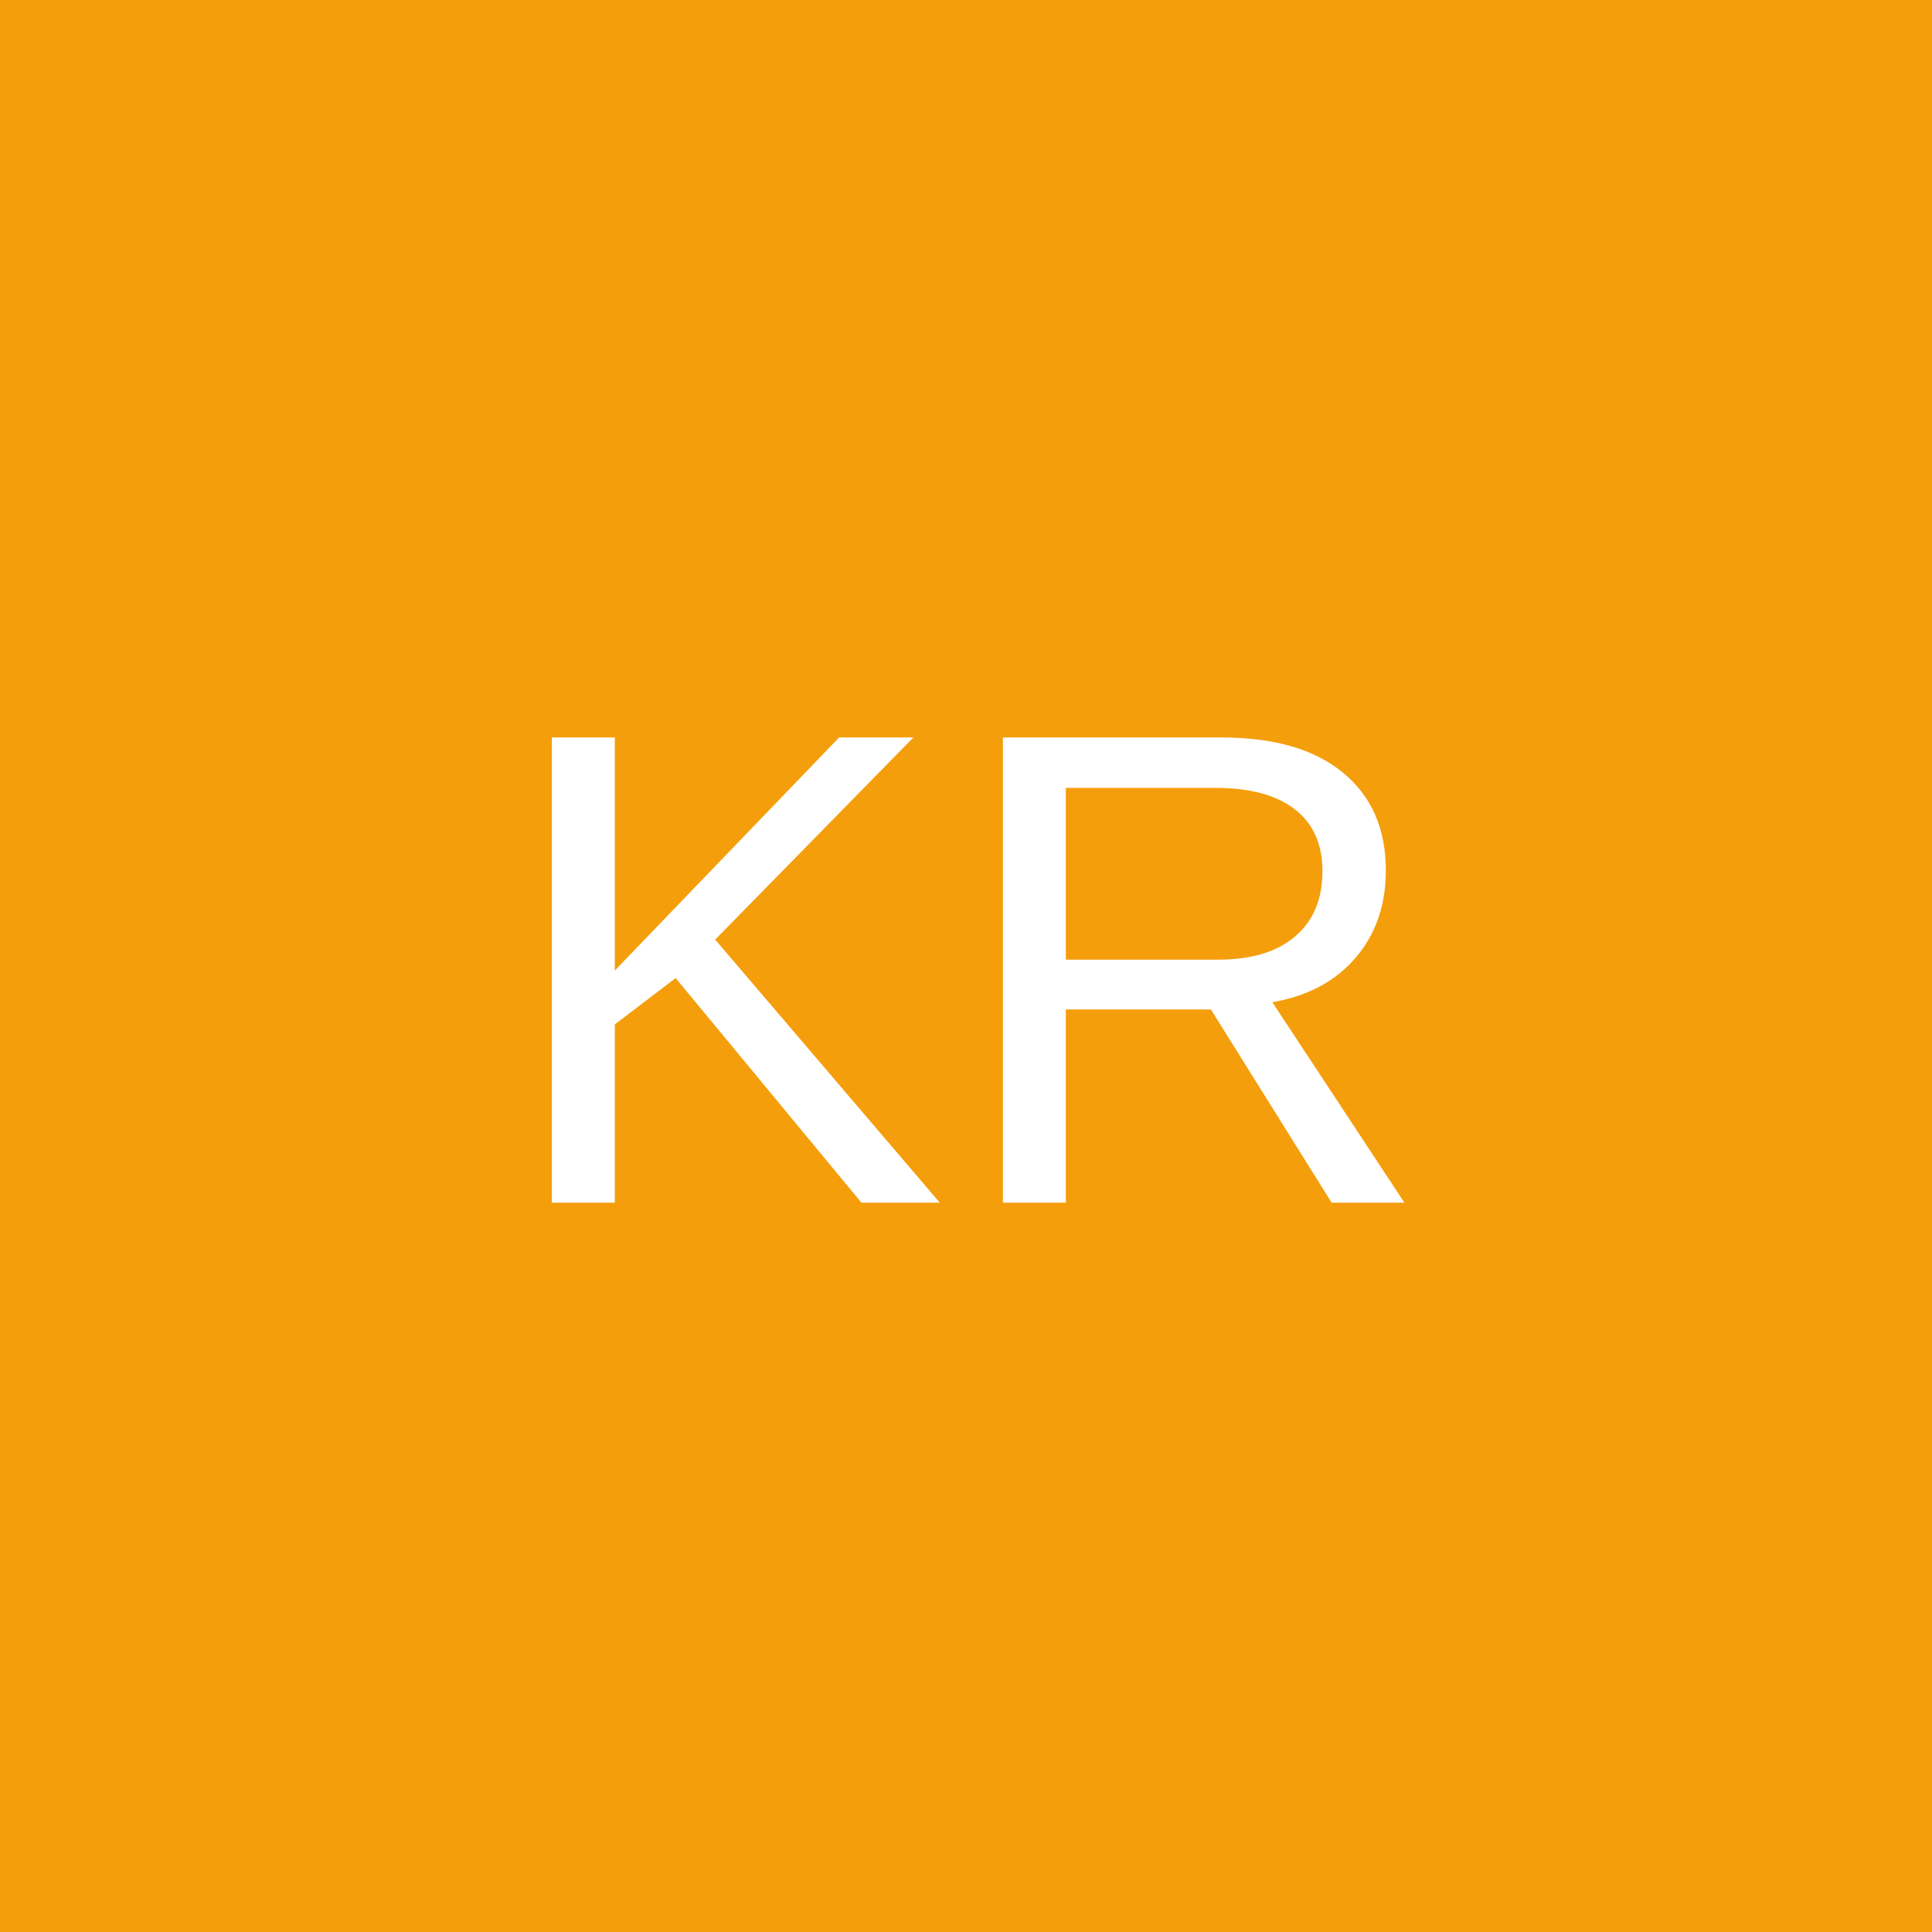
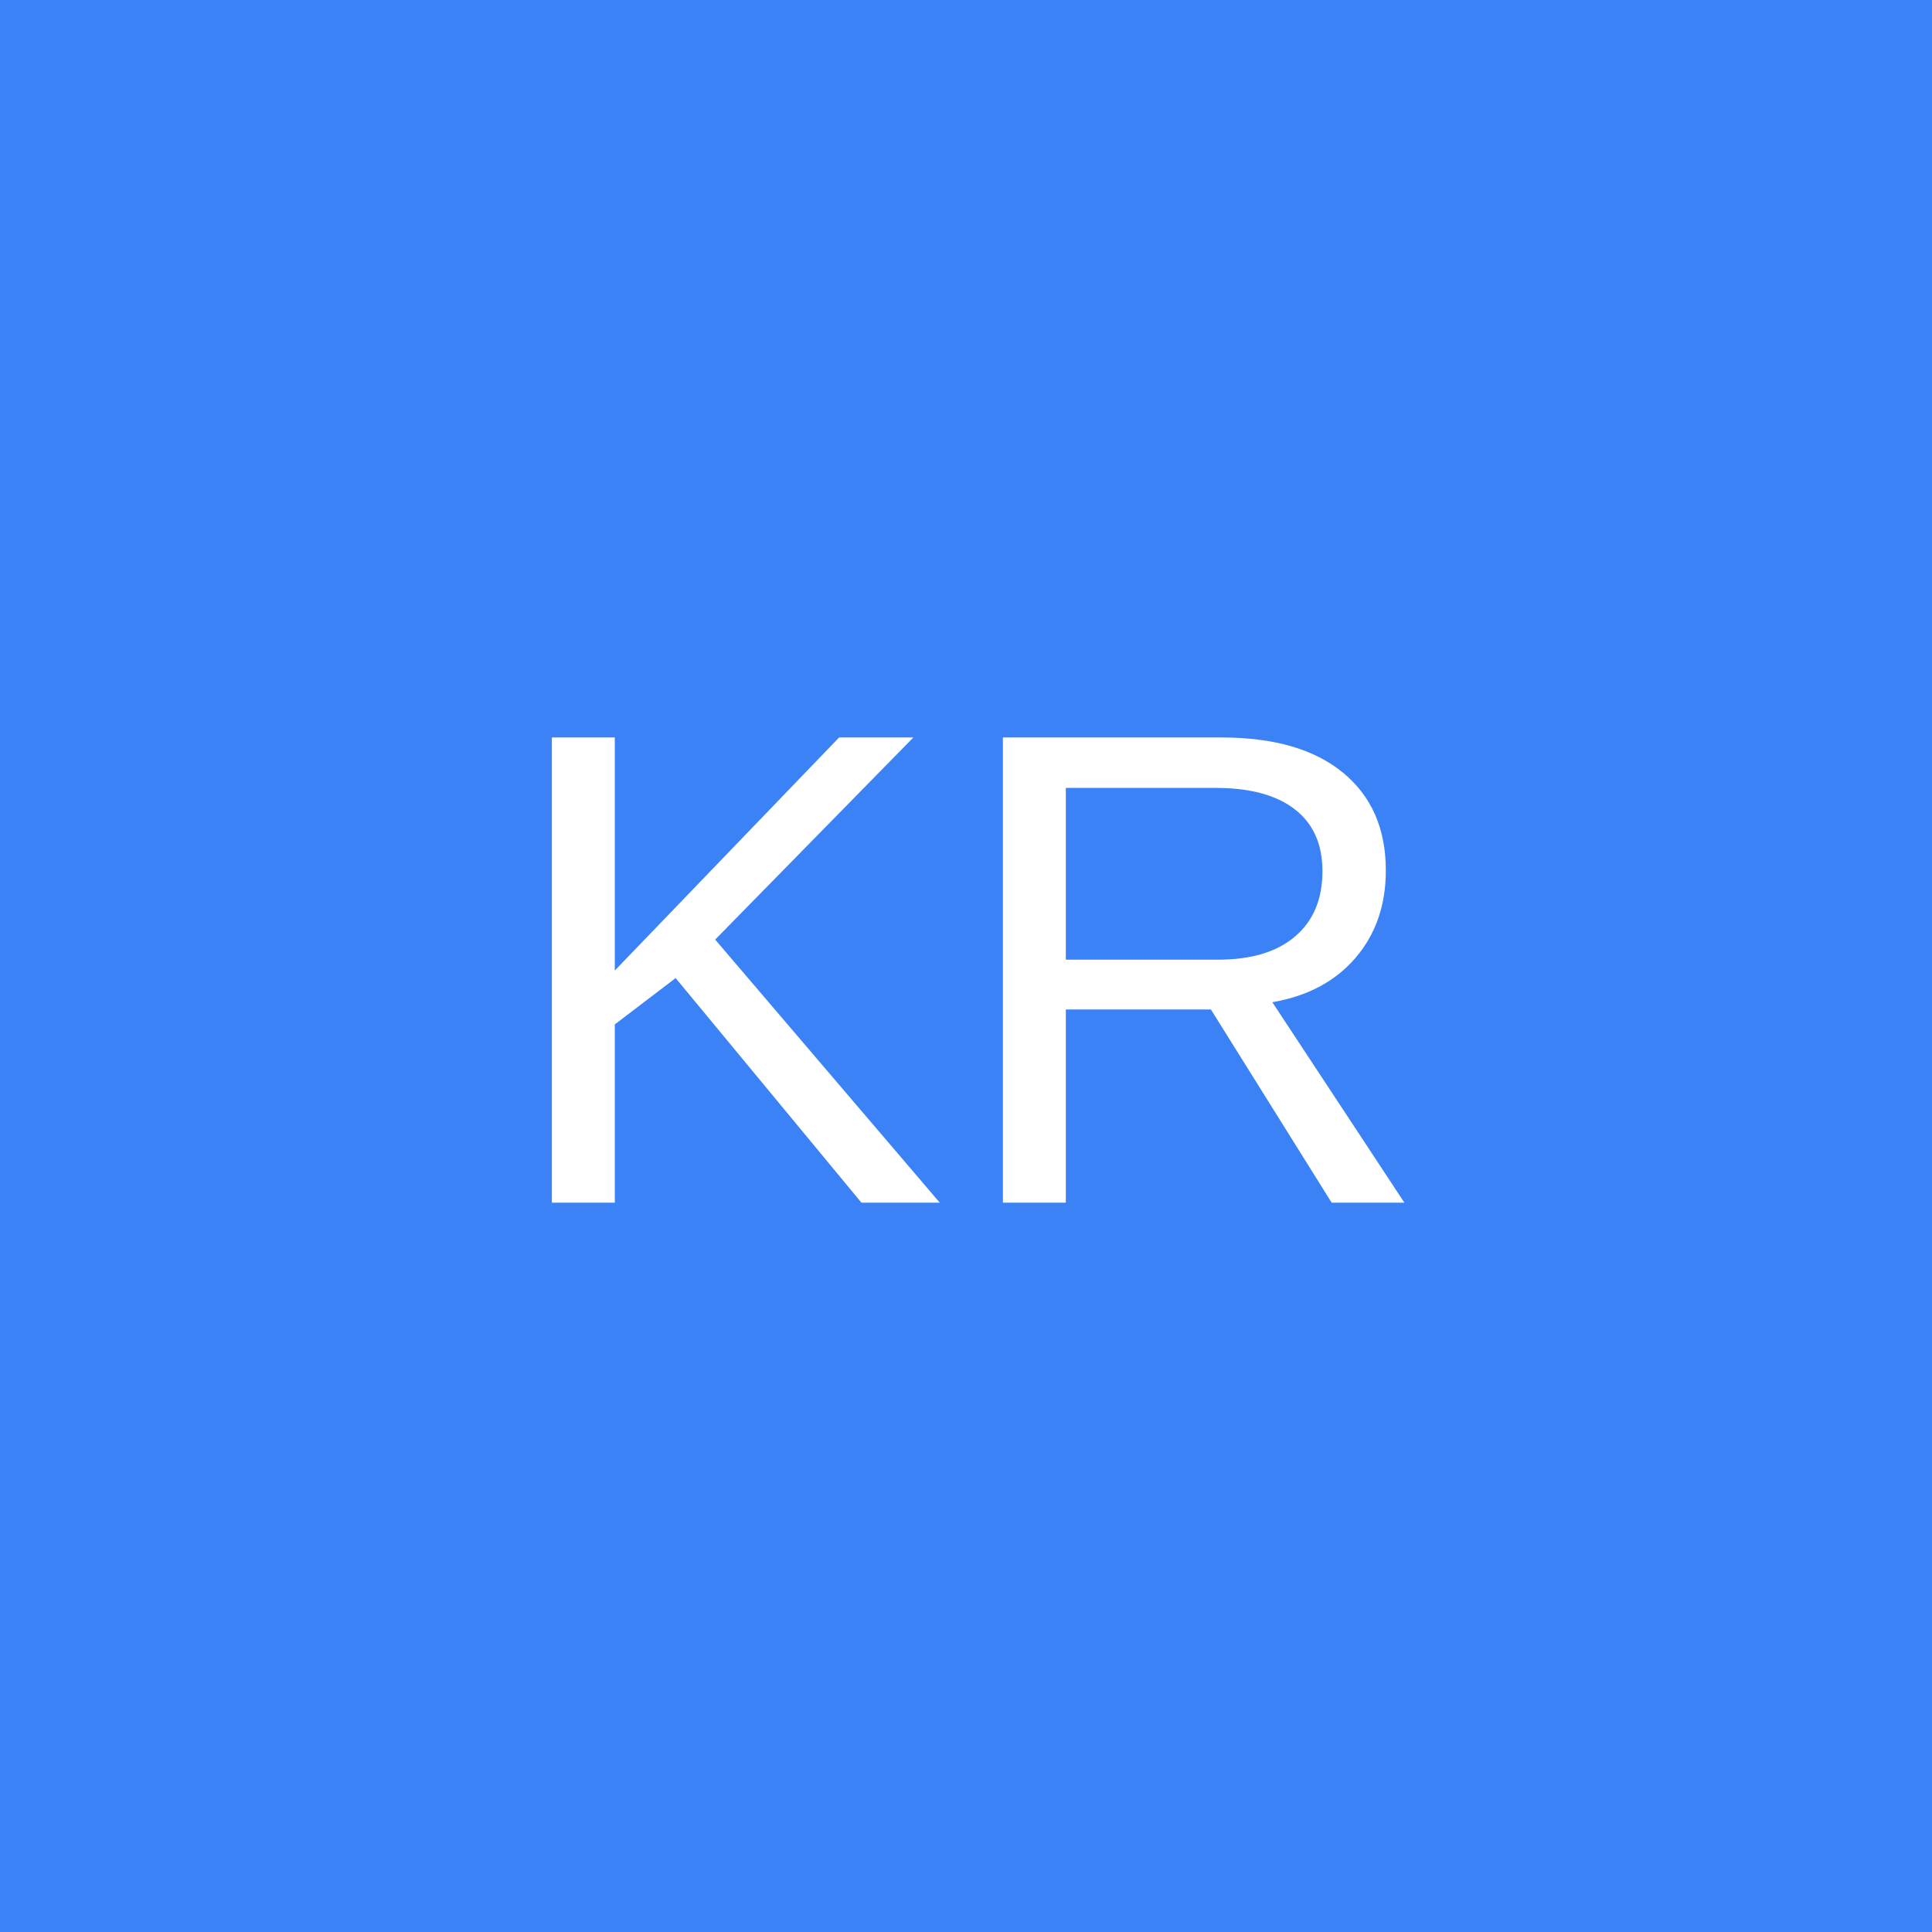
<svg xmlns="http://www.w3.org/2000/svg" width="200" height="200" viewBox="0 0 200 200">
-   <rect width="200" height="200" fill="#f59e0b" />
+   <rect width="200" height="200" fill="#3b82f6" />
  <text x="50%" y="50%" font-family="Arial, Helvetica, sans-serif" font-size="70" fill="#ffffff" text-anchor="middle" dy=".35em">KR</text>
</svg>
